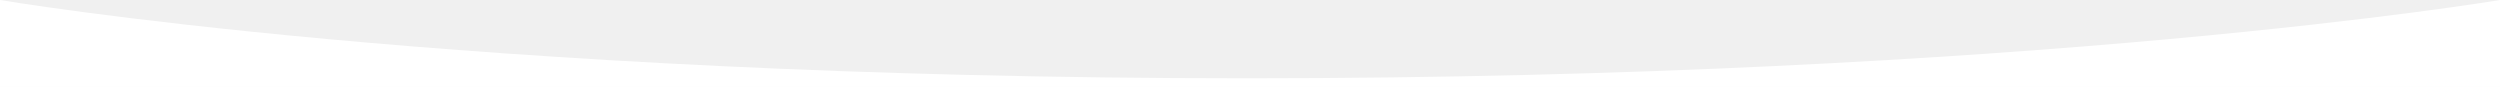
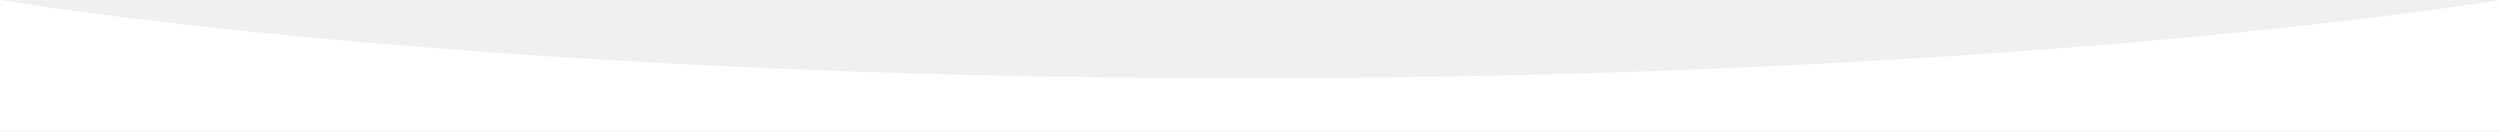
- <svg xmlns="http://www.w3.org/2000/svg" width="2300px" height="80px" viewBox="0 0 2300 80" version="1.1">
+ <svg xmlns="http://www.w3.org/2000/svg" width="2300px" height="121px" viewBox="0 0 2300 121" version="1.1">
  <defs />
  <g id="Page-1" stroke="none" stroke-width="1" fill="none" fill-rule="evenodd">
    <g id="inside_page_mask" fill="#FFFFFF">
      <g id="Page-1">
-         <path d="M0,80 L0,0 C0,0 422.625,72.034 1147,72.034 C1871.375,72.034 2300,0 2300,0 L2300,80 L0,80 L0,80 Z" id="Rectangle-1" />
+         <g id="inside_page_mask">
+           <g id="Page-1">
+             <path d="M0,0 C0,0 422.625,72.034 1147,72.034 C1871.375,72.034 2300,0 2300,0 L2300,121 L0,121 L0,0 Z" id="Rectangle-1" />
+           </g>
+         </g>
      </g>
    </g>
  </g>
</svg>
